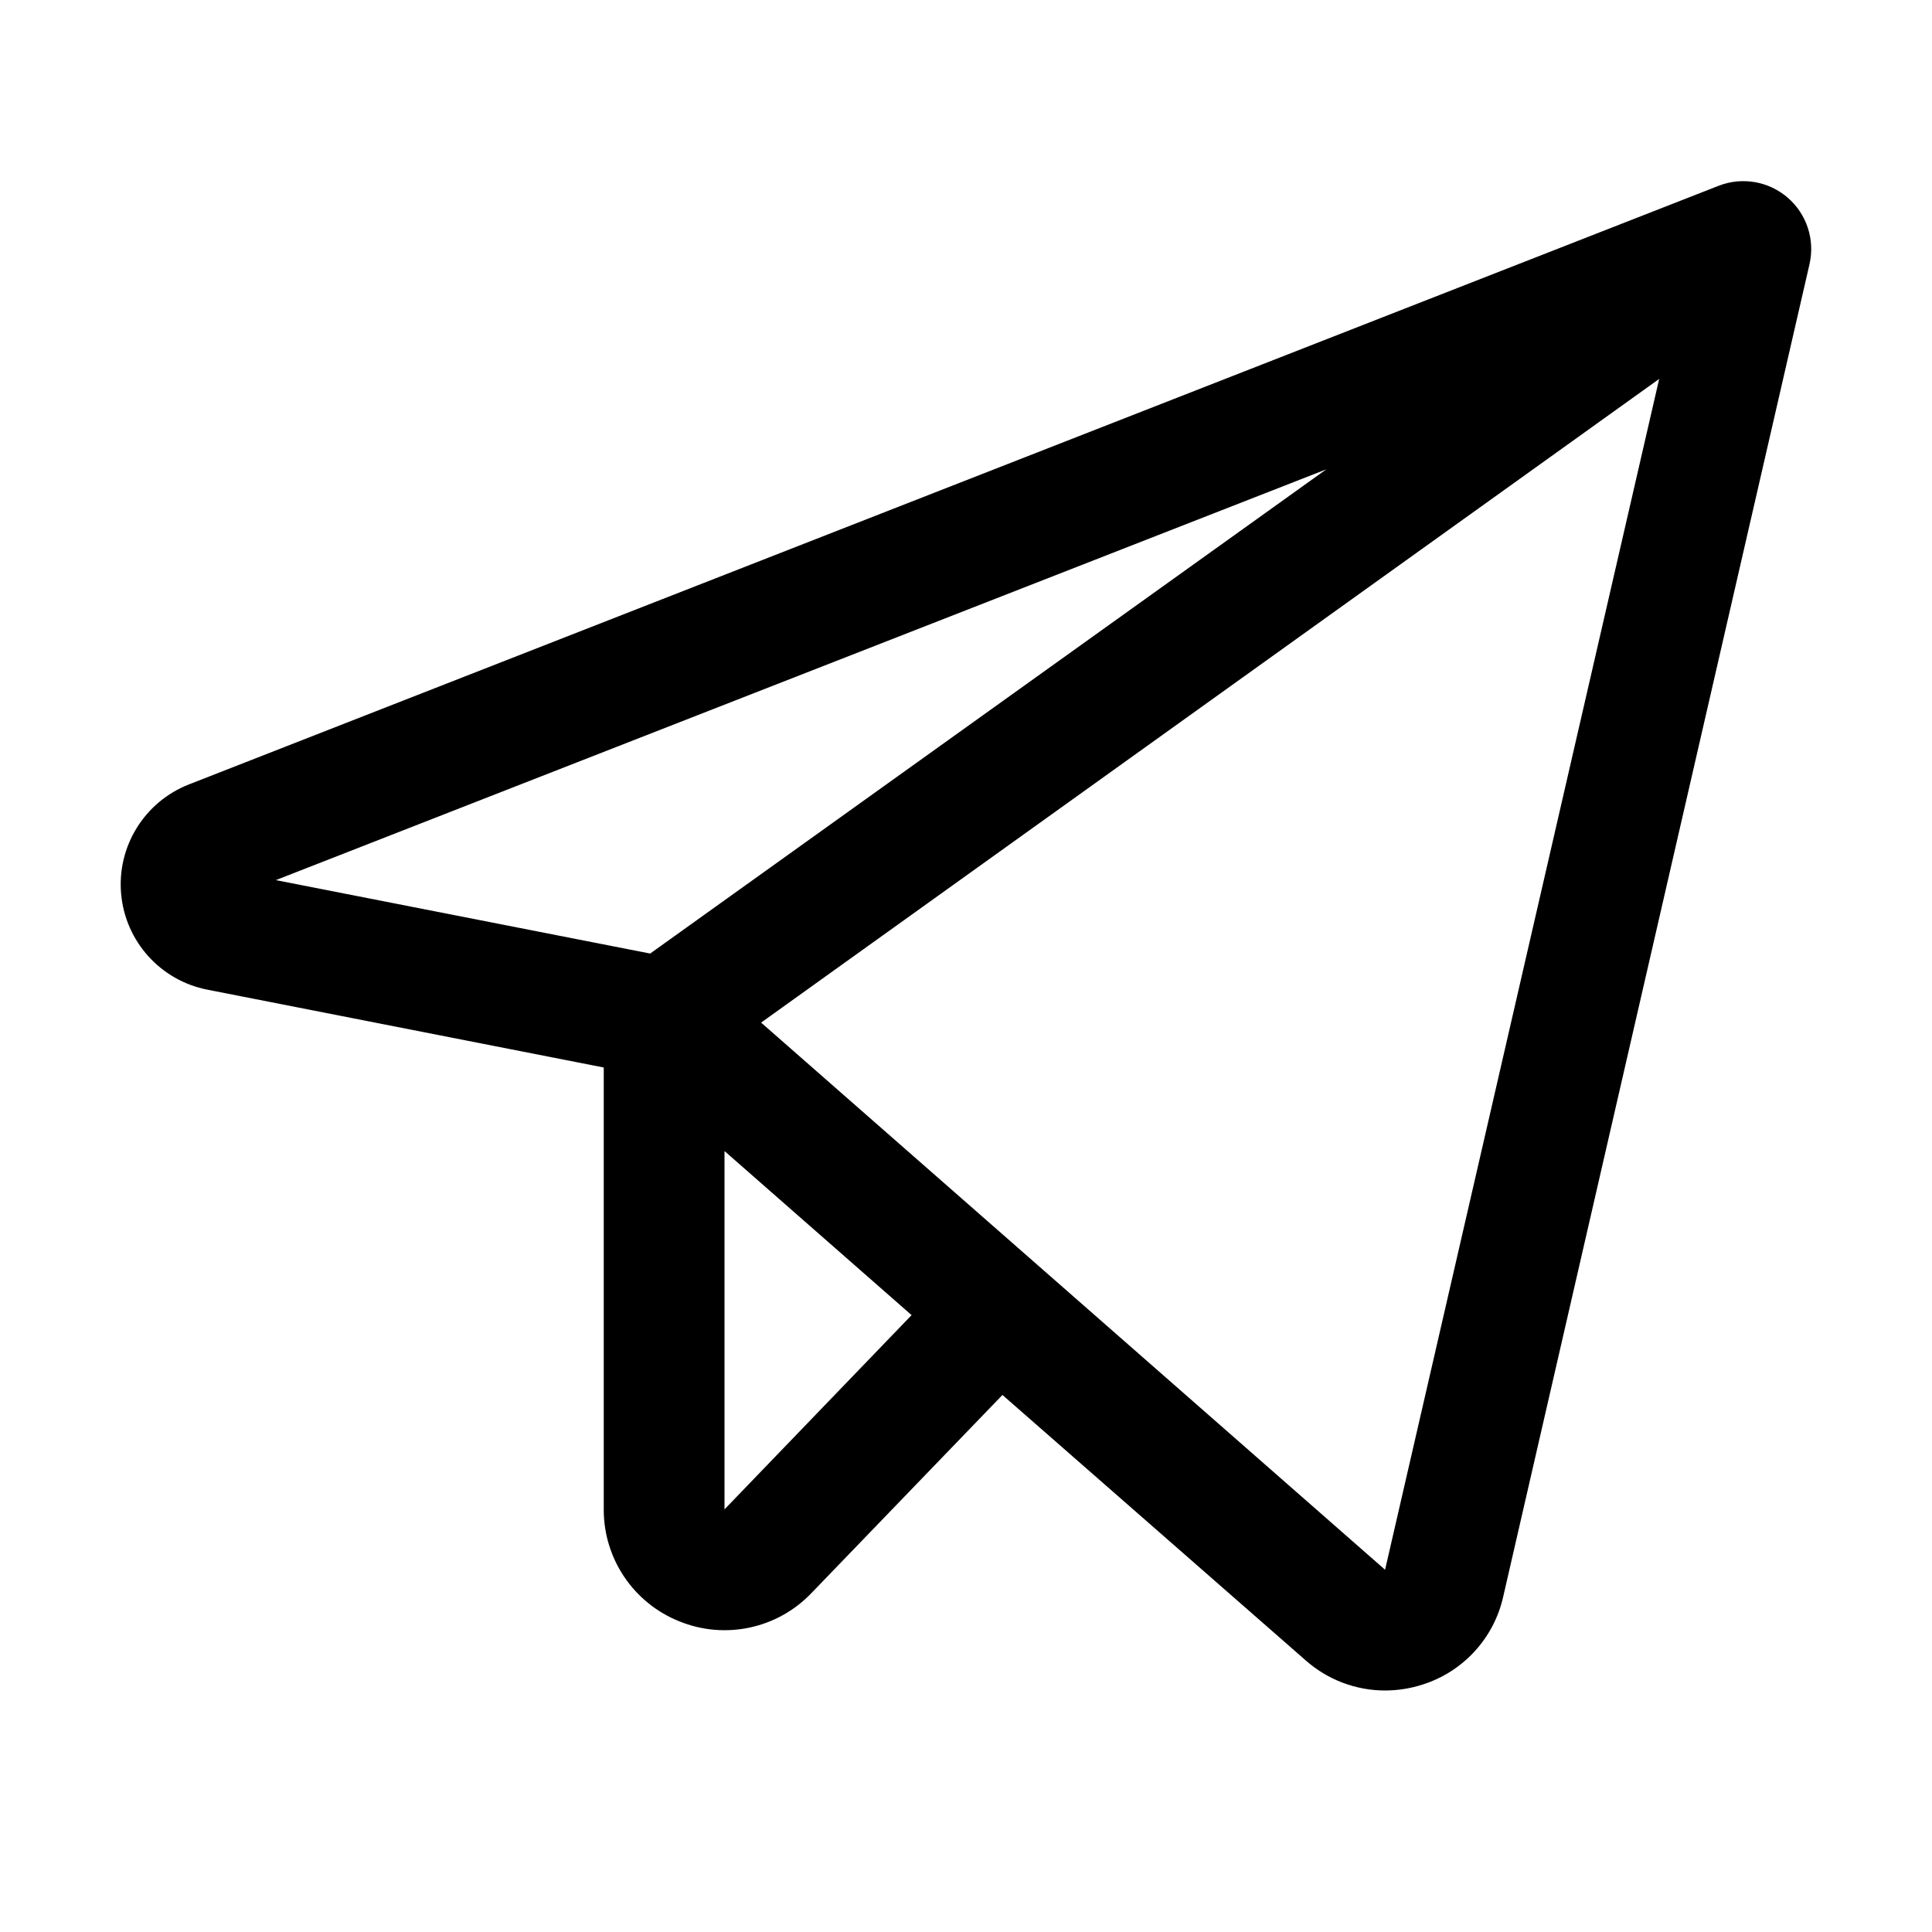
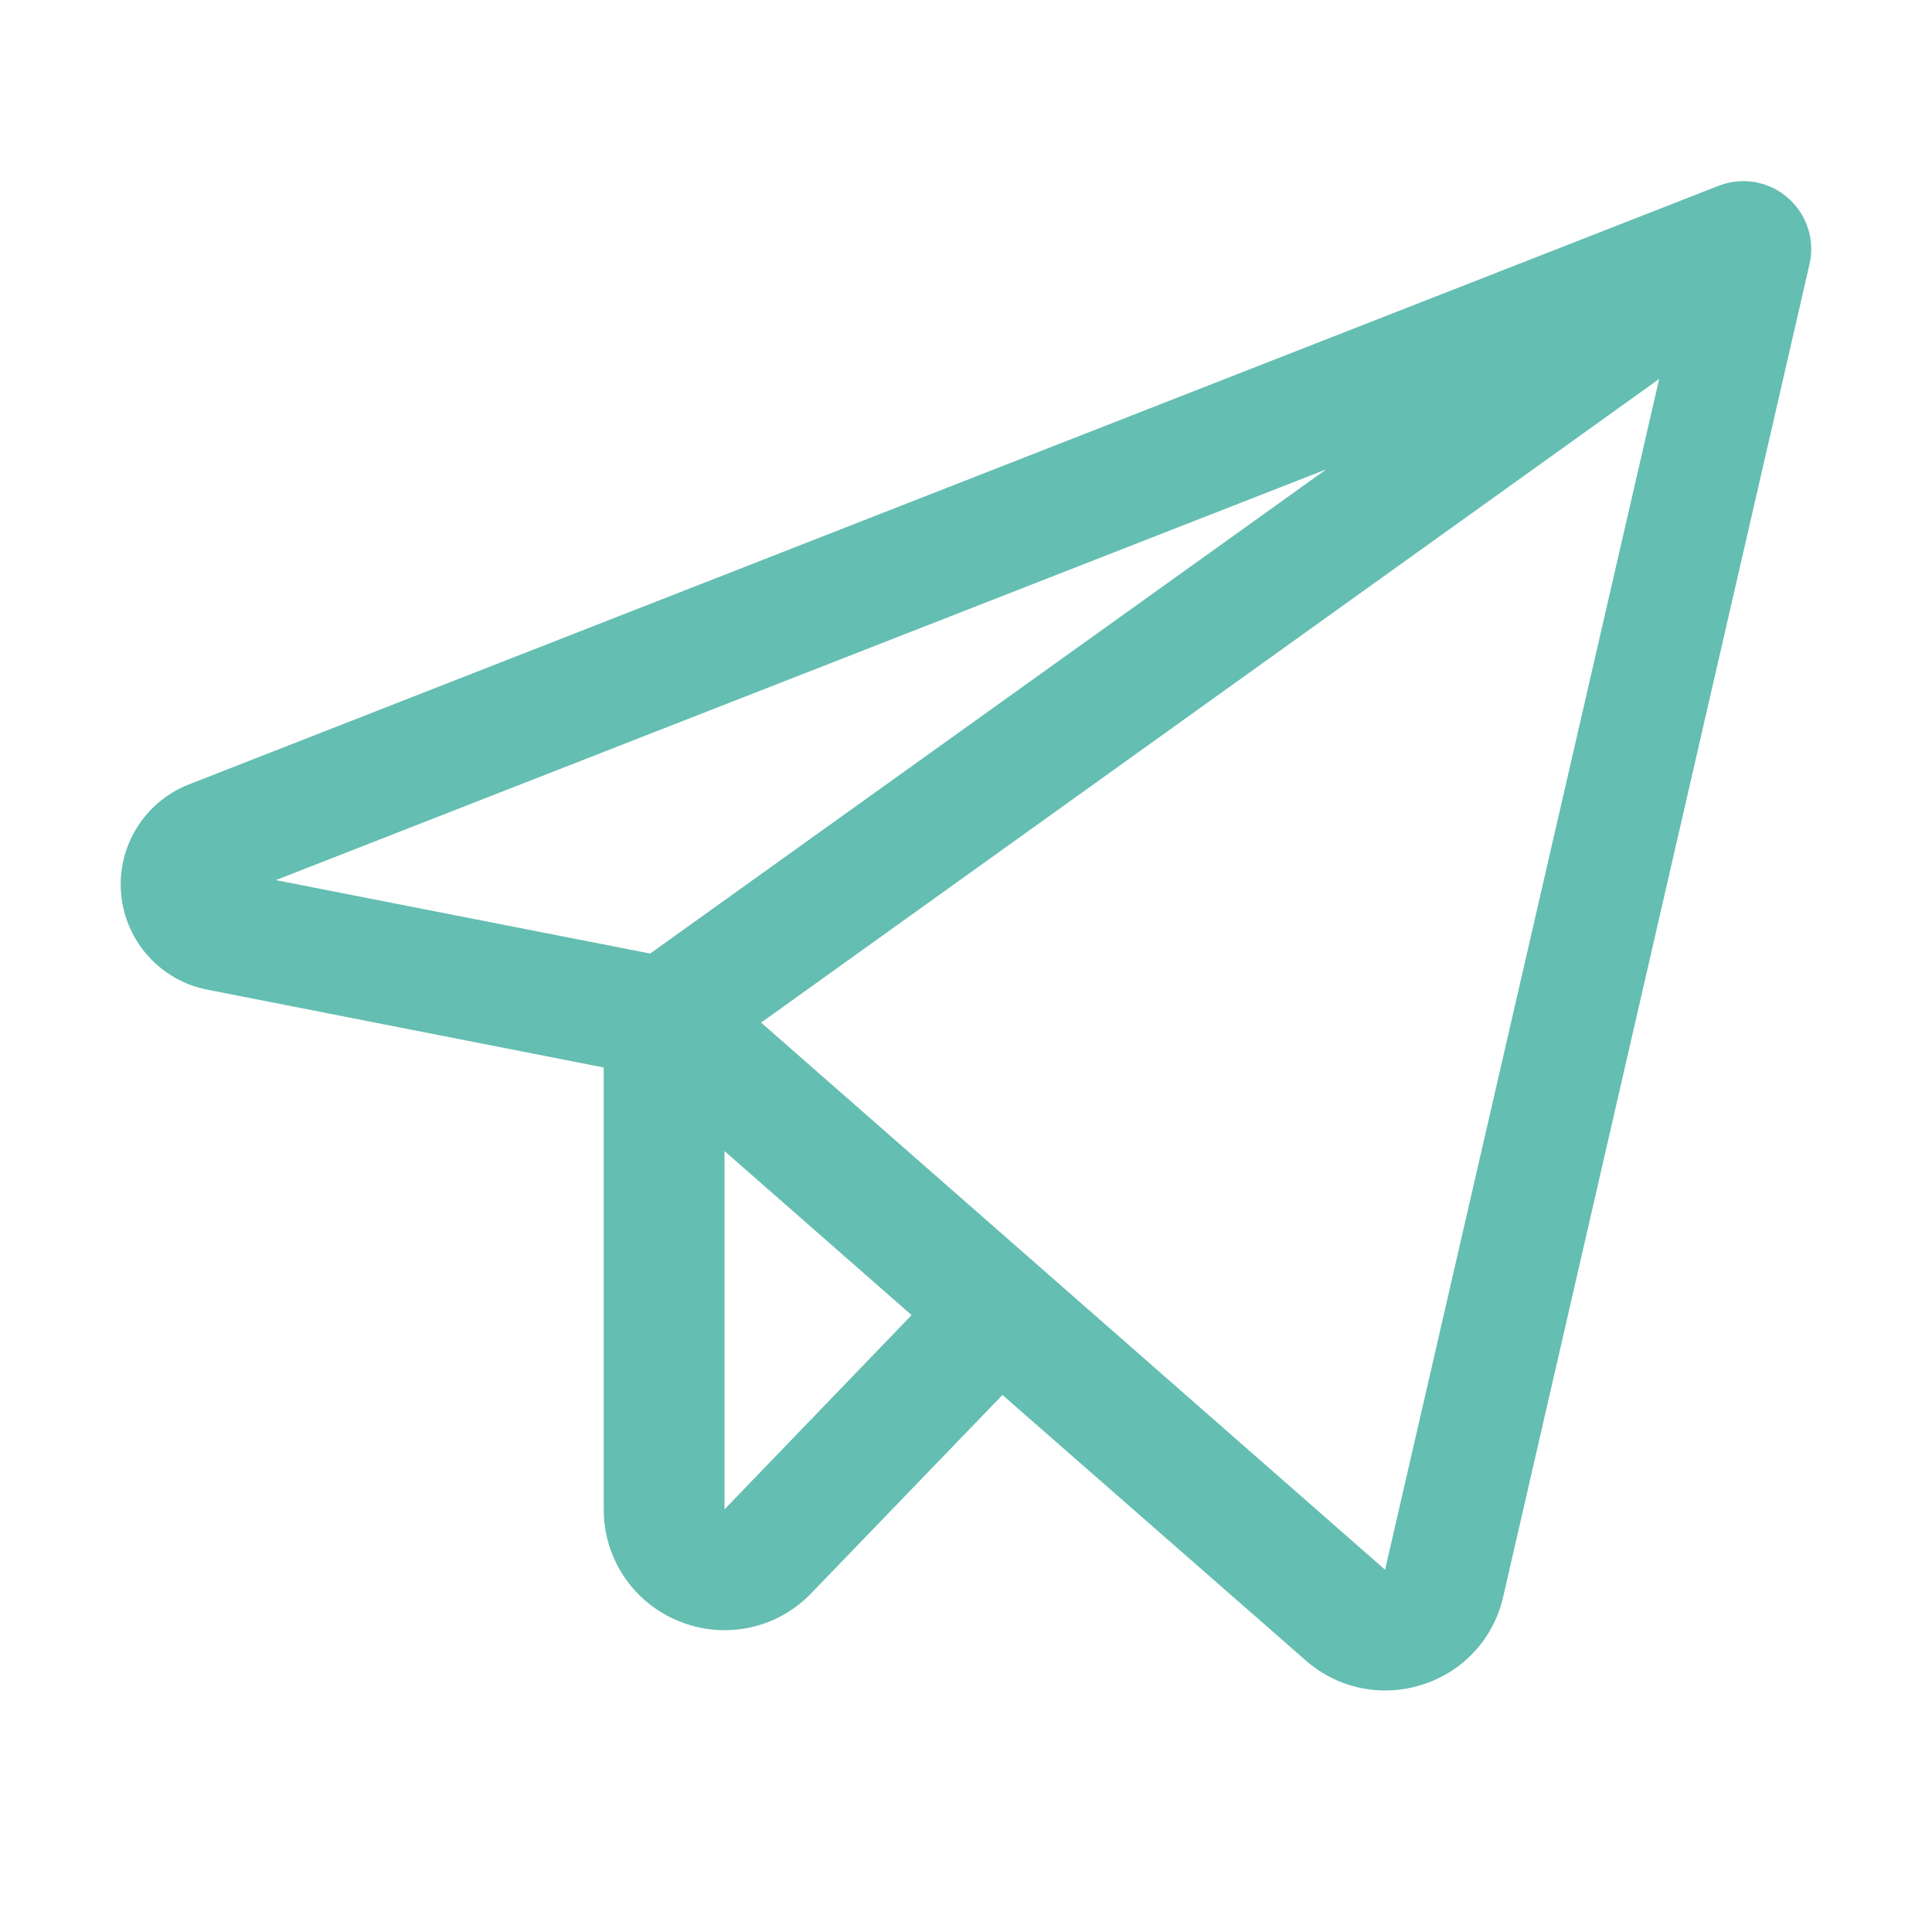
- <svg xmlns="http://www.w3.org/2000/svg" width="32" height="32" fill="#000000" viewBox="0 0 256 256">
+ <svg xmlns="http://www.w3.org/2000/svg" width="32" height="32" fill="#64beb1" viewBox="0 0 256 256">
  <path d="M236.88,26.19a9,9,0,0,0-9.16-1.57L25.06,103.93a14.22,14.22,0,0,0,2.43,27.21L80,141.45V200a15.92,15.92,0,0,0,10,14.83,15.91,15.91,0,0,0,17.51-3.73l25.32-26.26L173,220a15.88,15.88,0,0,0,10.51,4,16.3,16.3,0,0,0,5-.79,15.85,15.85,0,0,0,10.67-11.63L239.77,35A9,9,0,0,0,236.88,26.19Zm-61.14,36L86.15,126.35l-49.6-9.73ZM96,200V152.52l24.79,21.74Zm87.53,8L100.85,135.5l119-85.29Z" />
</svg>
